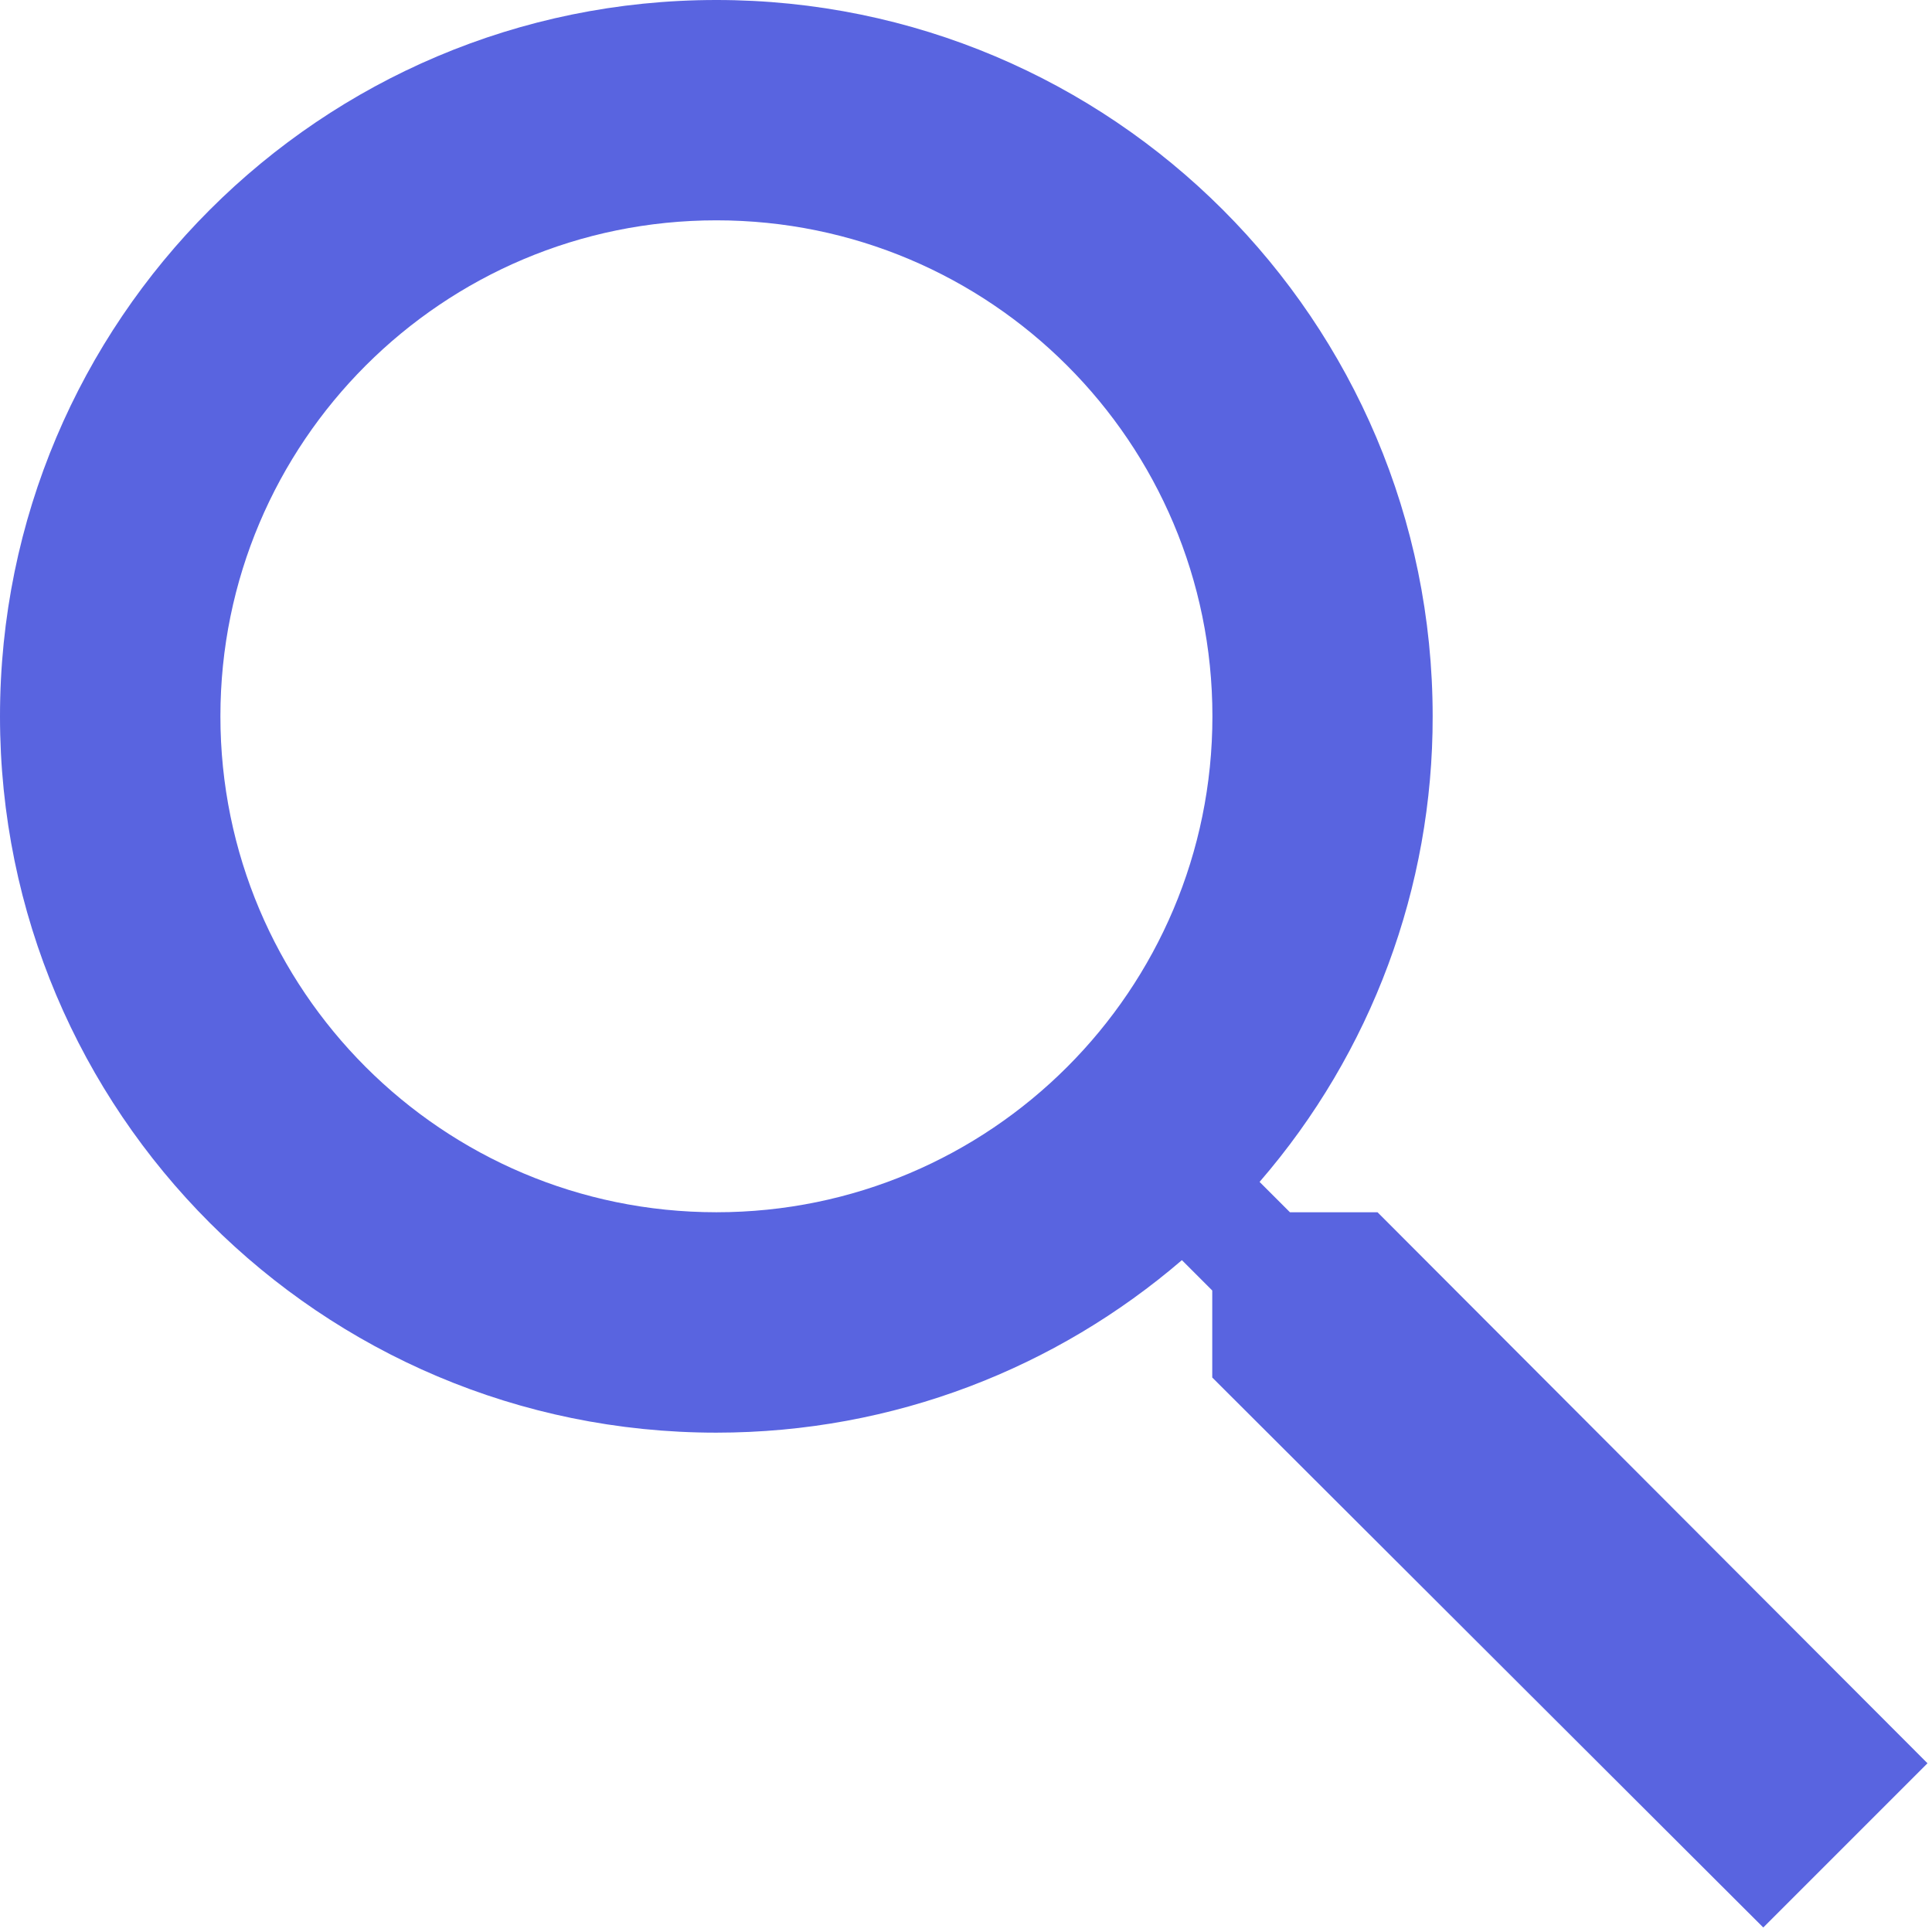
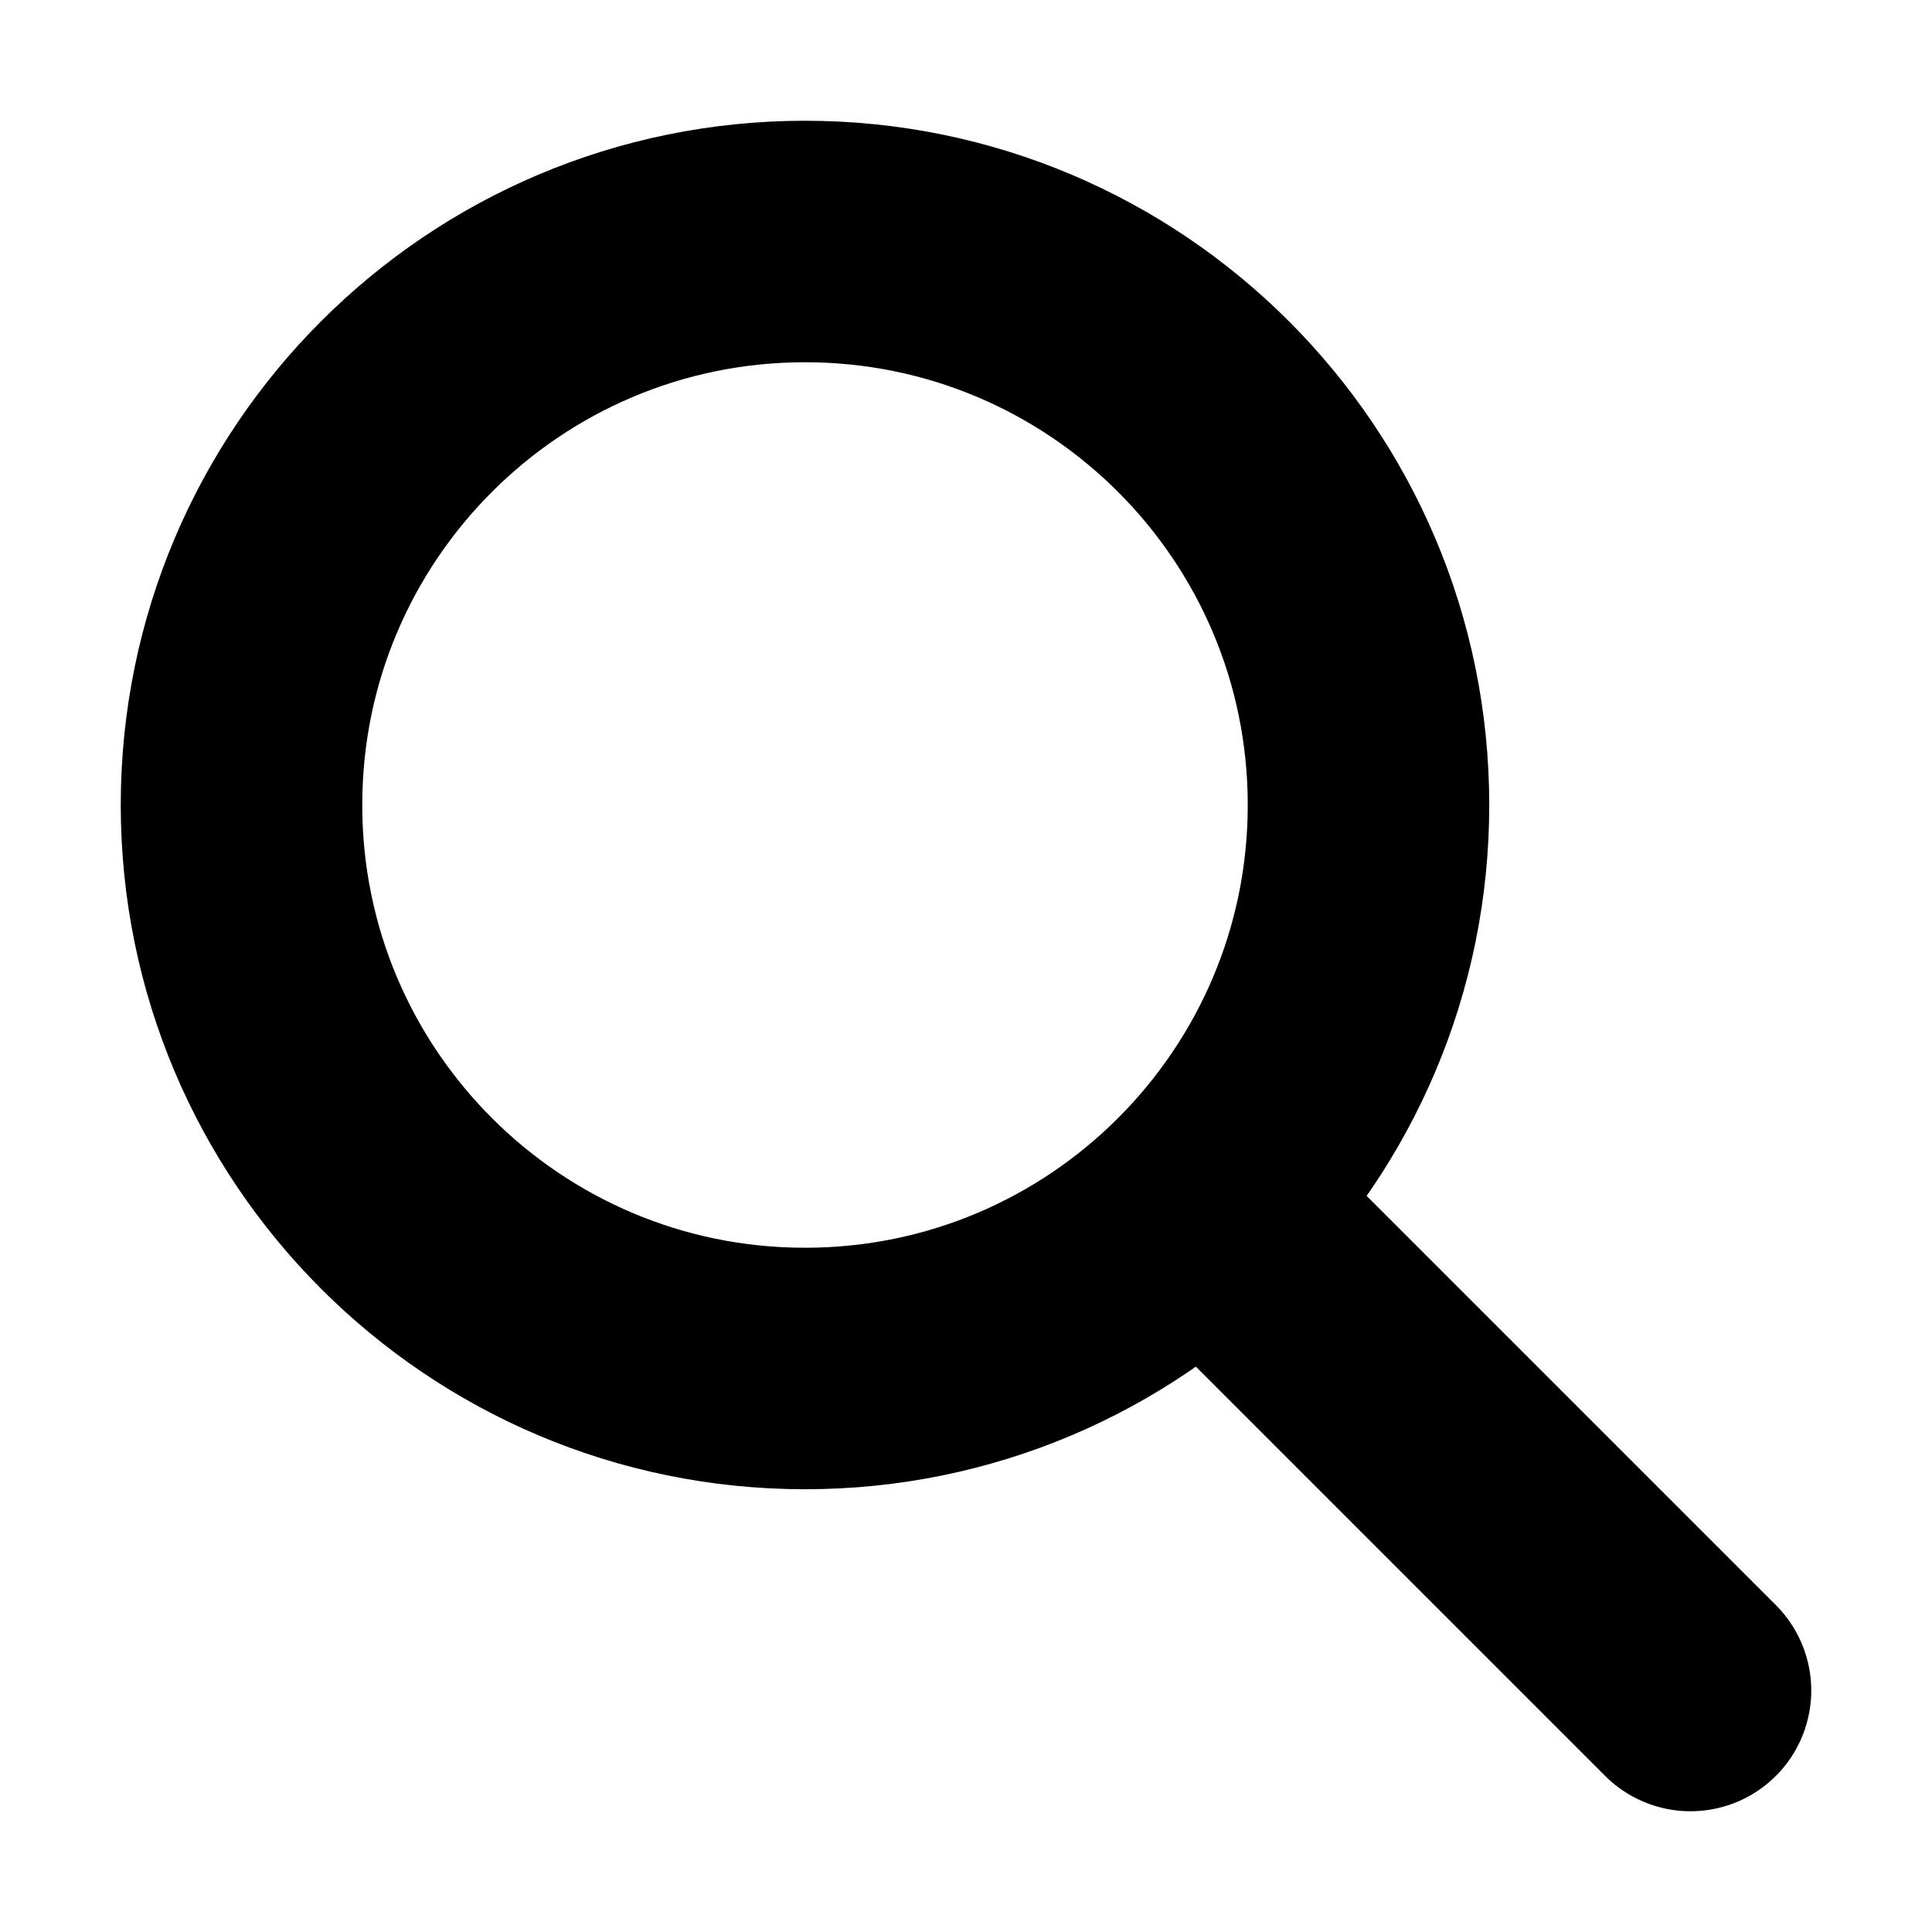
- <svg xmlns="http://www.w3.org/2000/svg" height="24" width="24">
-   <path d="m17.112 15.059h-1.088l-.377-.377a8.814 8.814 0 0 0 2.15-5.784 8.898 8.898 0 0 0 -8.899-8.898 8.898 8.898 0 0 0 -8.898 8.898 8.898 8.898 0 0 0 8.898 8.899c2.211 0 4.23-.808 5.784-2.143l.377.377v1.081l6.845 6.832 2.04-2.04zm-8.214 0a6.16 6.16 0 1 1 .002-12.322 6.16 6.16 0 0 1 0 12.322z" fill="#5964e0" />
+ <svg xmlns="http://www.w3.org/2000/svg" class="h-5 w-5" fill="none" viewBox="0 0 24 24" stroke="currentColor">
+   <path stroke-linecap="round" stroke-linejoin="round" stroke-width="3" d="M21 21l-6-6m2-5a7 7 0 11-14 0 7 7 0 0114 0z" />
</svg>
